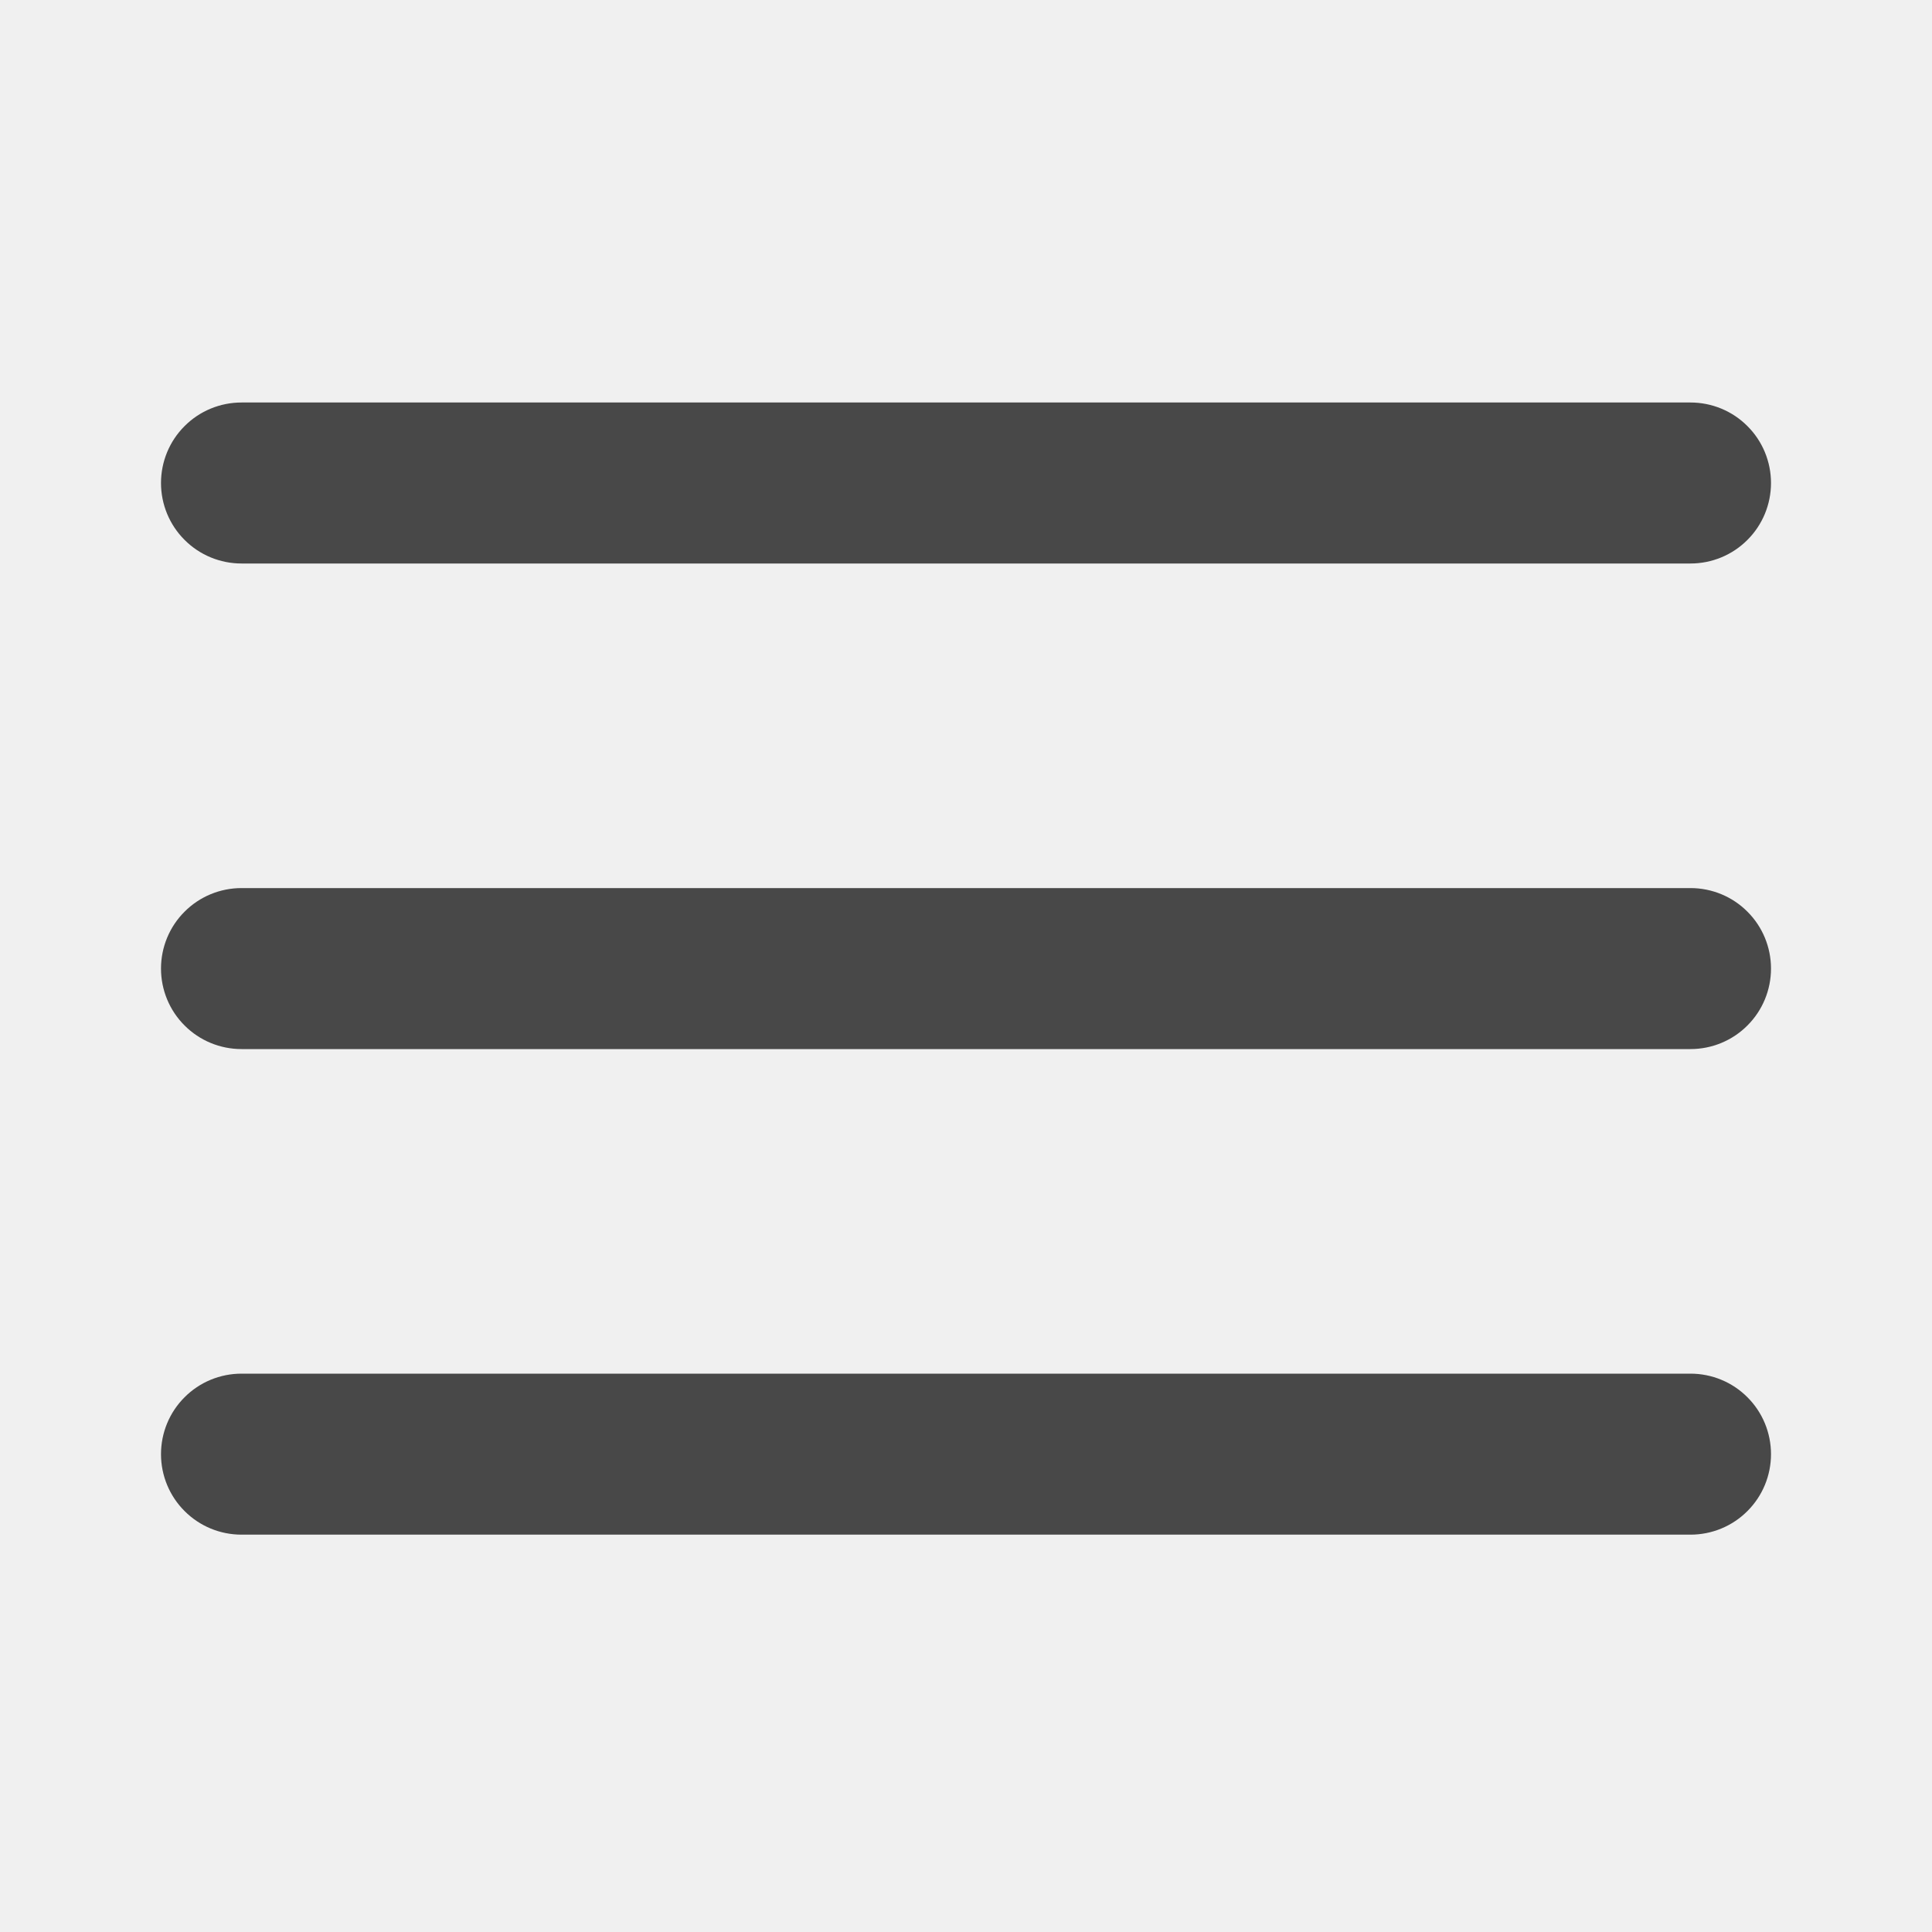
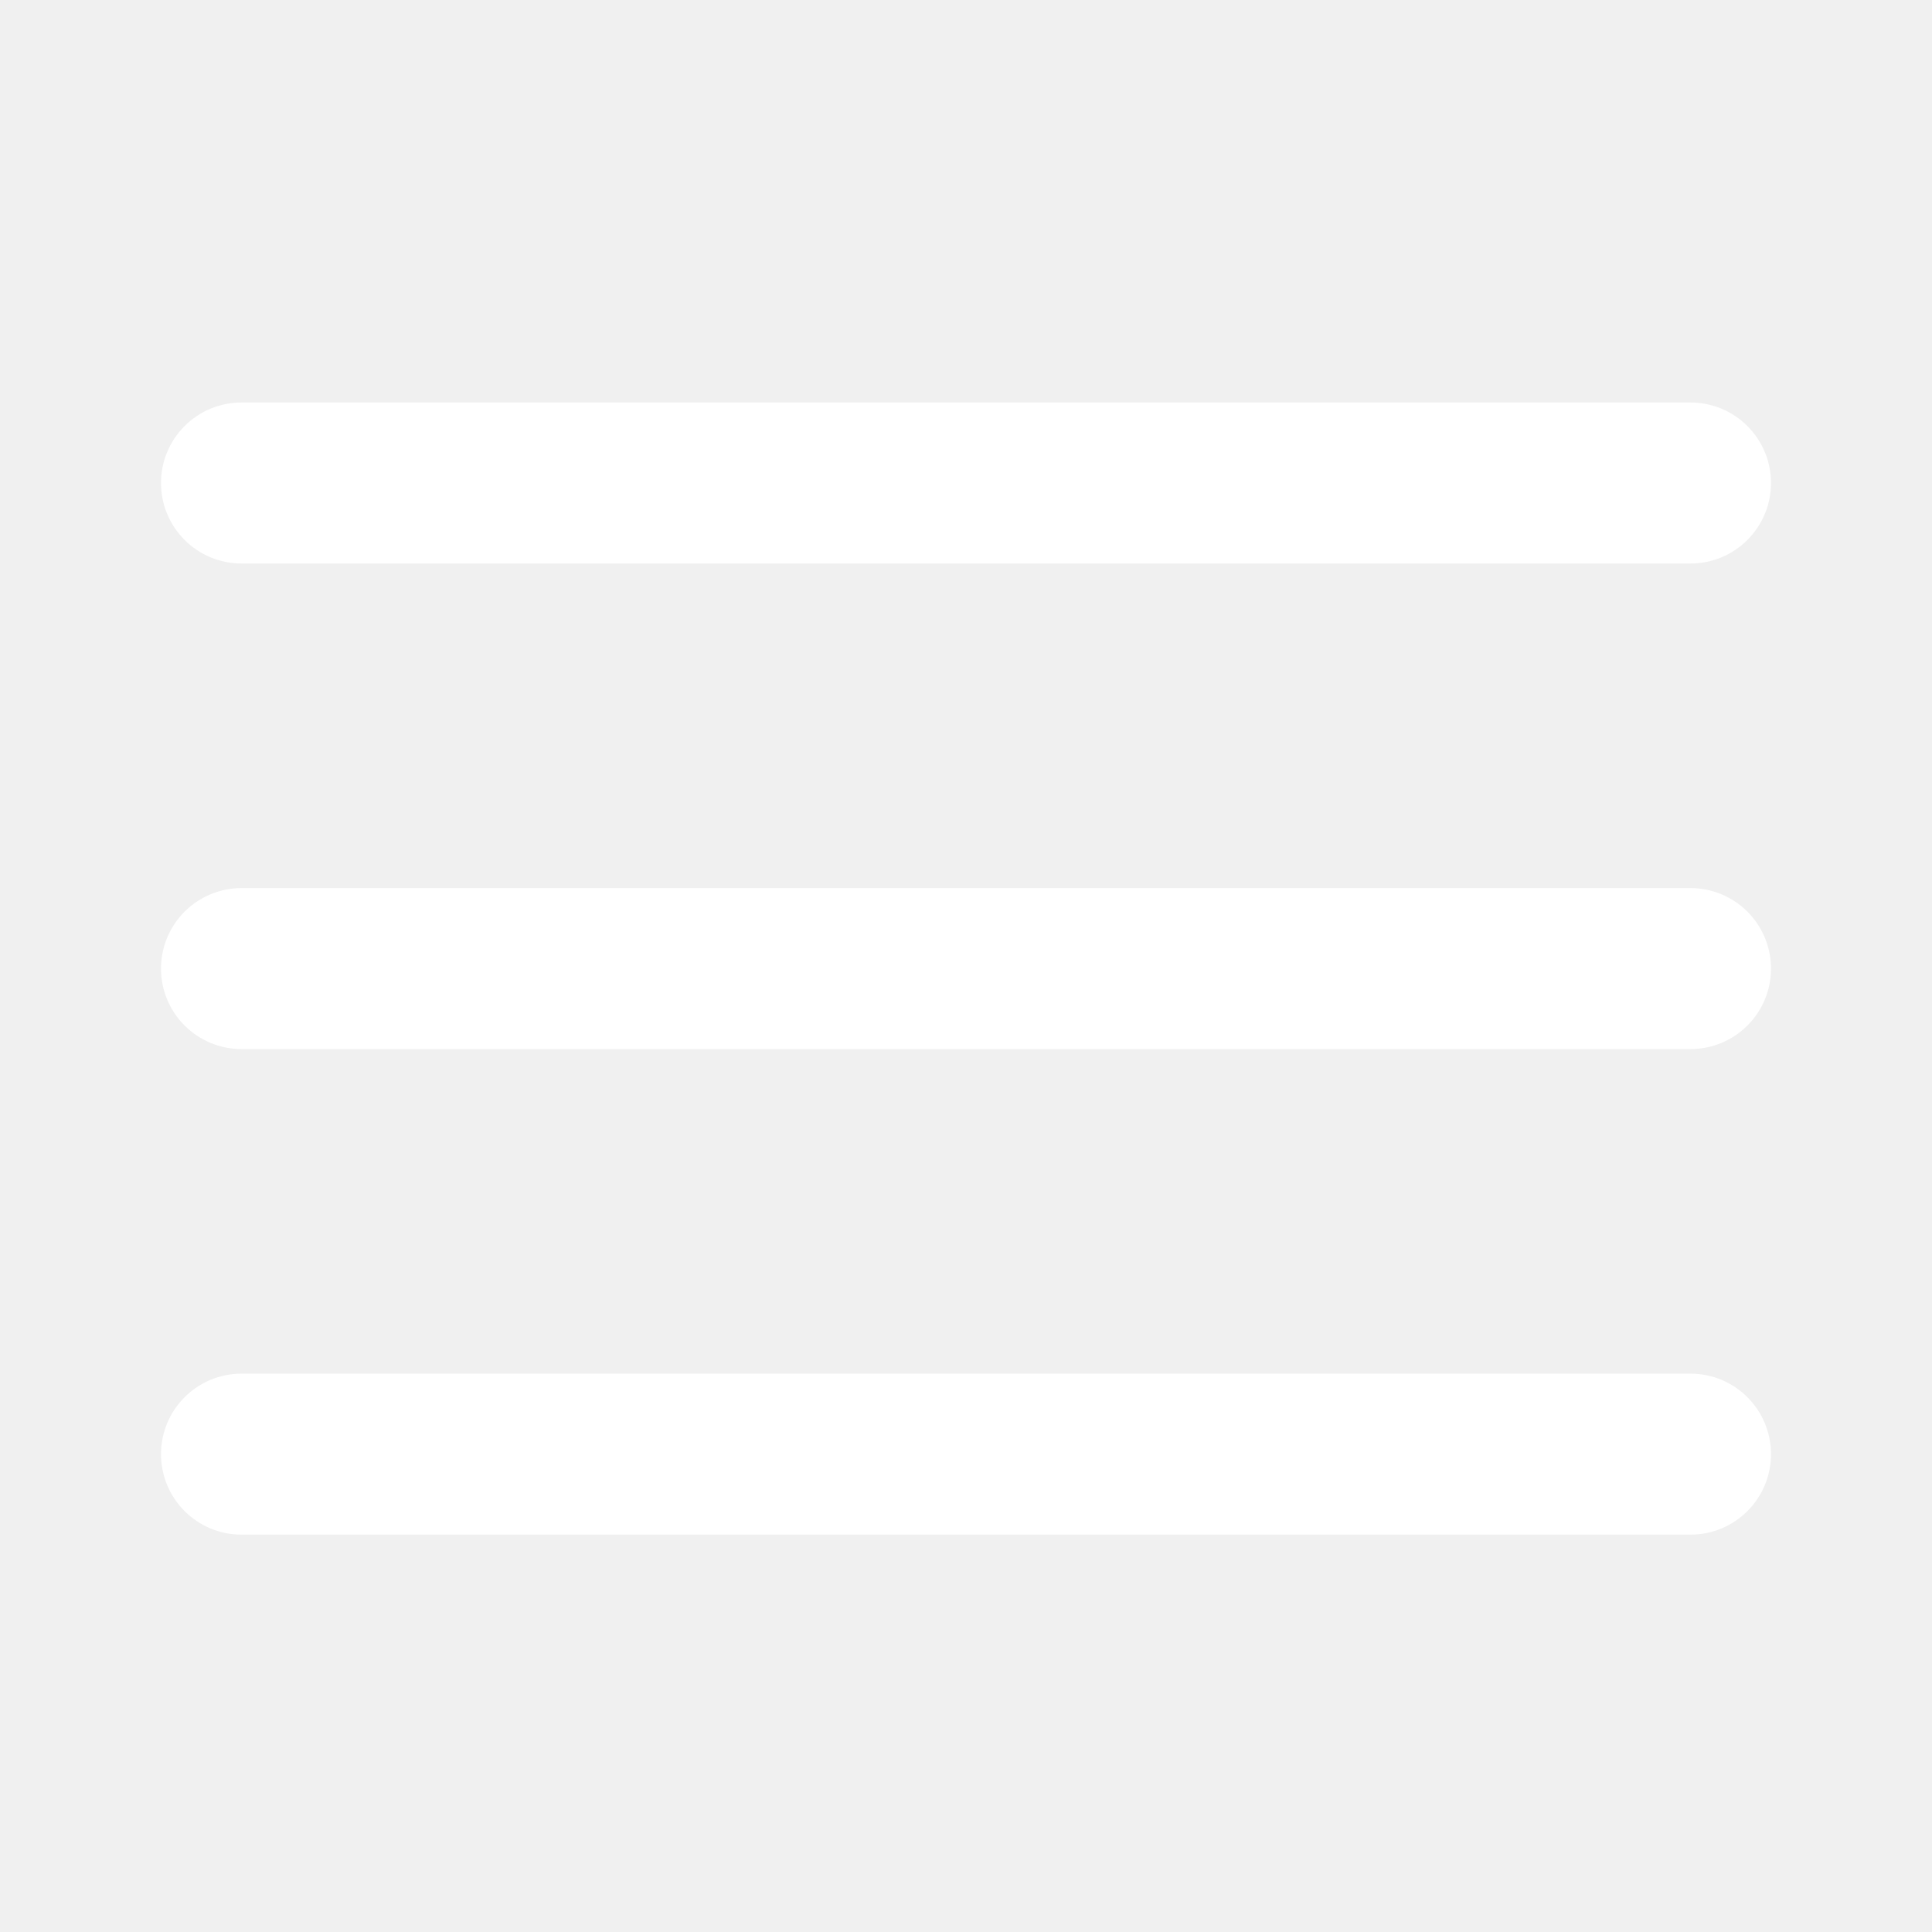
<svg xmlns="http://www.w3.org/2000/svg" width="24" height="24" viewBox="0 0 24 24" fill="none">
-   <path d="M2 6C2 5.735 2.105 5.48 2.293 5.293C2.48 5.105 2.735 5 3 5H21C21.265 5 21.52 5.105 21.707 5.293C21.895 5.48 22 5.735 22 6C22 6.265 21.895 6.52 21.707 6.707C21.52 6.895 21.265 7 21 7H3C2.735 7 2.48 6.895 2.293 6.707C2.105 6.52 2 6.265 2 6Z" fill="#484848" />
-   <path d="M2 12.032C2 11.767 2.105 11.512 2.293 11.325C2.48 11.137 2.735 11.032 3 11.032H21C21.265 11.032 21.52 11.137 21.707 11.325C21.895 11.512 22 11.767 22 12.032C22 12.297 21.895 12.552 21.707 12.739C21.52 12.927 21.265 13.032 21 13.032H3C2.735 13.032 2.48 12.927 2.293 12.739C2.105 12.552 2 12.297 2 12.032Z" fill="#484848" />
-   <path d="M3 17.064C2.735 17.064 2.48 17.169 2.293 17.357C2.105 17.544 2 17.799 2 18.064C2 18.329 2.105 18.584 2.293 18.771C2.48 18.959 2.735 19.064 3 19.064H21C21.265 19.064 21.52 18.959 21.707 18.771C21.895 18.584 22 18.329 22 18.064C22 17.799 21.895 17.544 21.707 17.357C21.52 17.169 21.265 17.064 21 17.064H3Z" fill="#484848" />
+   <path d="M2 6C2 5.735 2.105 5.48 2.293 5.293C2.48 5.105 2.735 5 3 5H21C21.265 5 21.52 5.105 21.707 5.293C21.895 5.48 22 5.735 22 6C22 6.265 21.895 6.52 21.707 6.707C21.52 6.895 21.265 7 21 7H3C2.735 7 2.48 6.895 2.293 6.707C2.105 6.52 2 6.265 2 6Z" fill="white" />
+   <path d="M2 12.032C2 11.767 2.105 11.513 2.293 11.325C2.48 11.138 2.735 11.032 3 11.032H21C21.265 11.032 21.52 11.138 21.707 11.325C21.895 11.513 22 11.767 22 12.032C22 12.297 21.895 12.552 21.707 12.739C21.52 12.927 21.265 13.032 21 13.032H3C2.735 13.032 2.48 12.927 2.293 12.739C2.105 12.552 2 12.297 2 12.032Z" fill="white" />
+   <path d="M3 17.064C2.735 17.064 2.48 17.169 2.293 17.357C2.105 17.544 2 17.799 2 18.064C2 18.329 2.105 18.584 2.293 18.771C2.48 18.959 2.735 19.064 3 19.064H21C21.265 19.064 21.52 18.959 21.707 18.771C21.895 18.584 22 18.329 22 18.064C22 17.799 21.895 17.544 21.707 17.357C21.52 17.169 21.265 17.064 21 17.064H3Z" fill="white" />
</svg>
